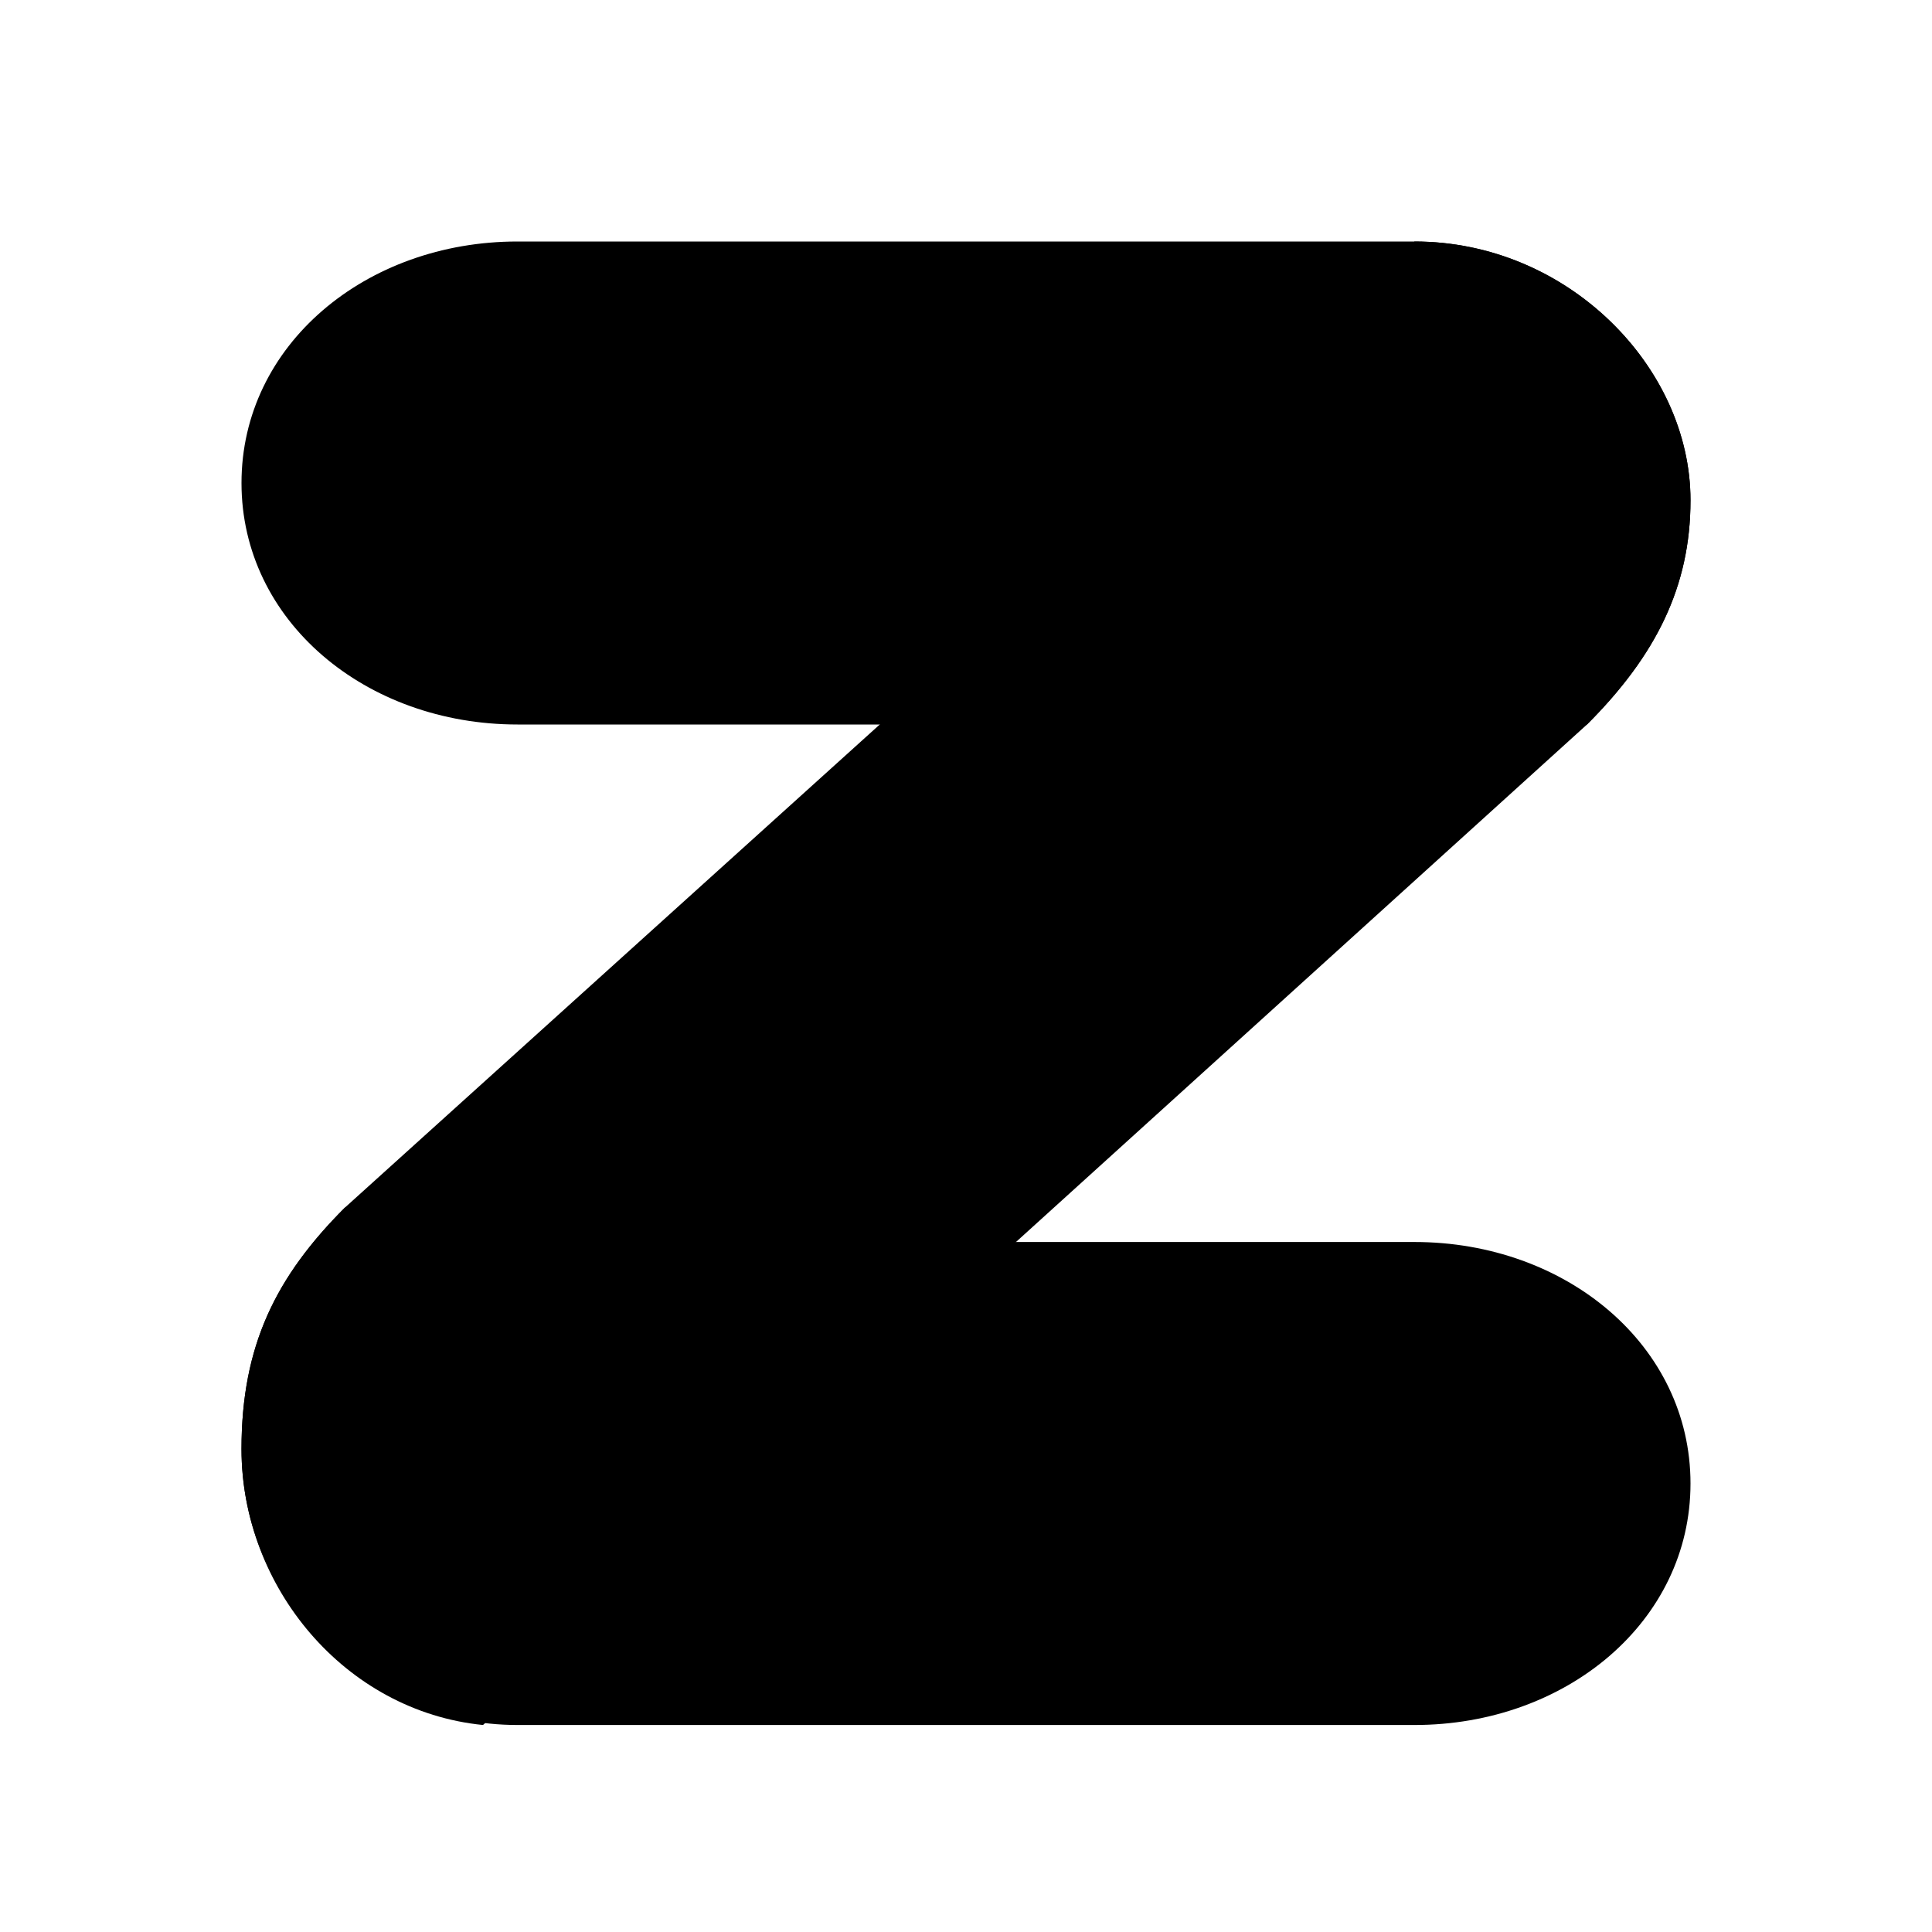
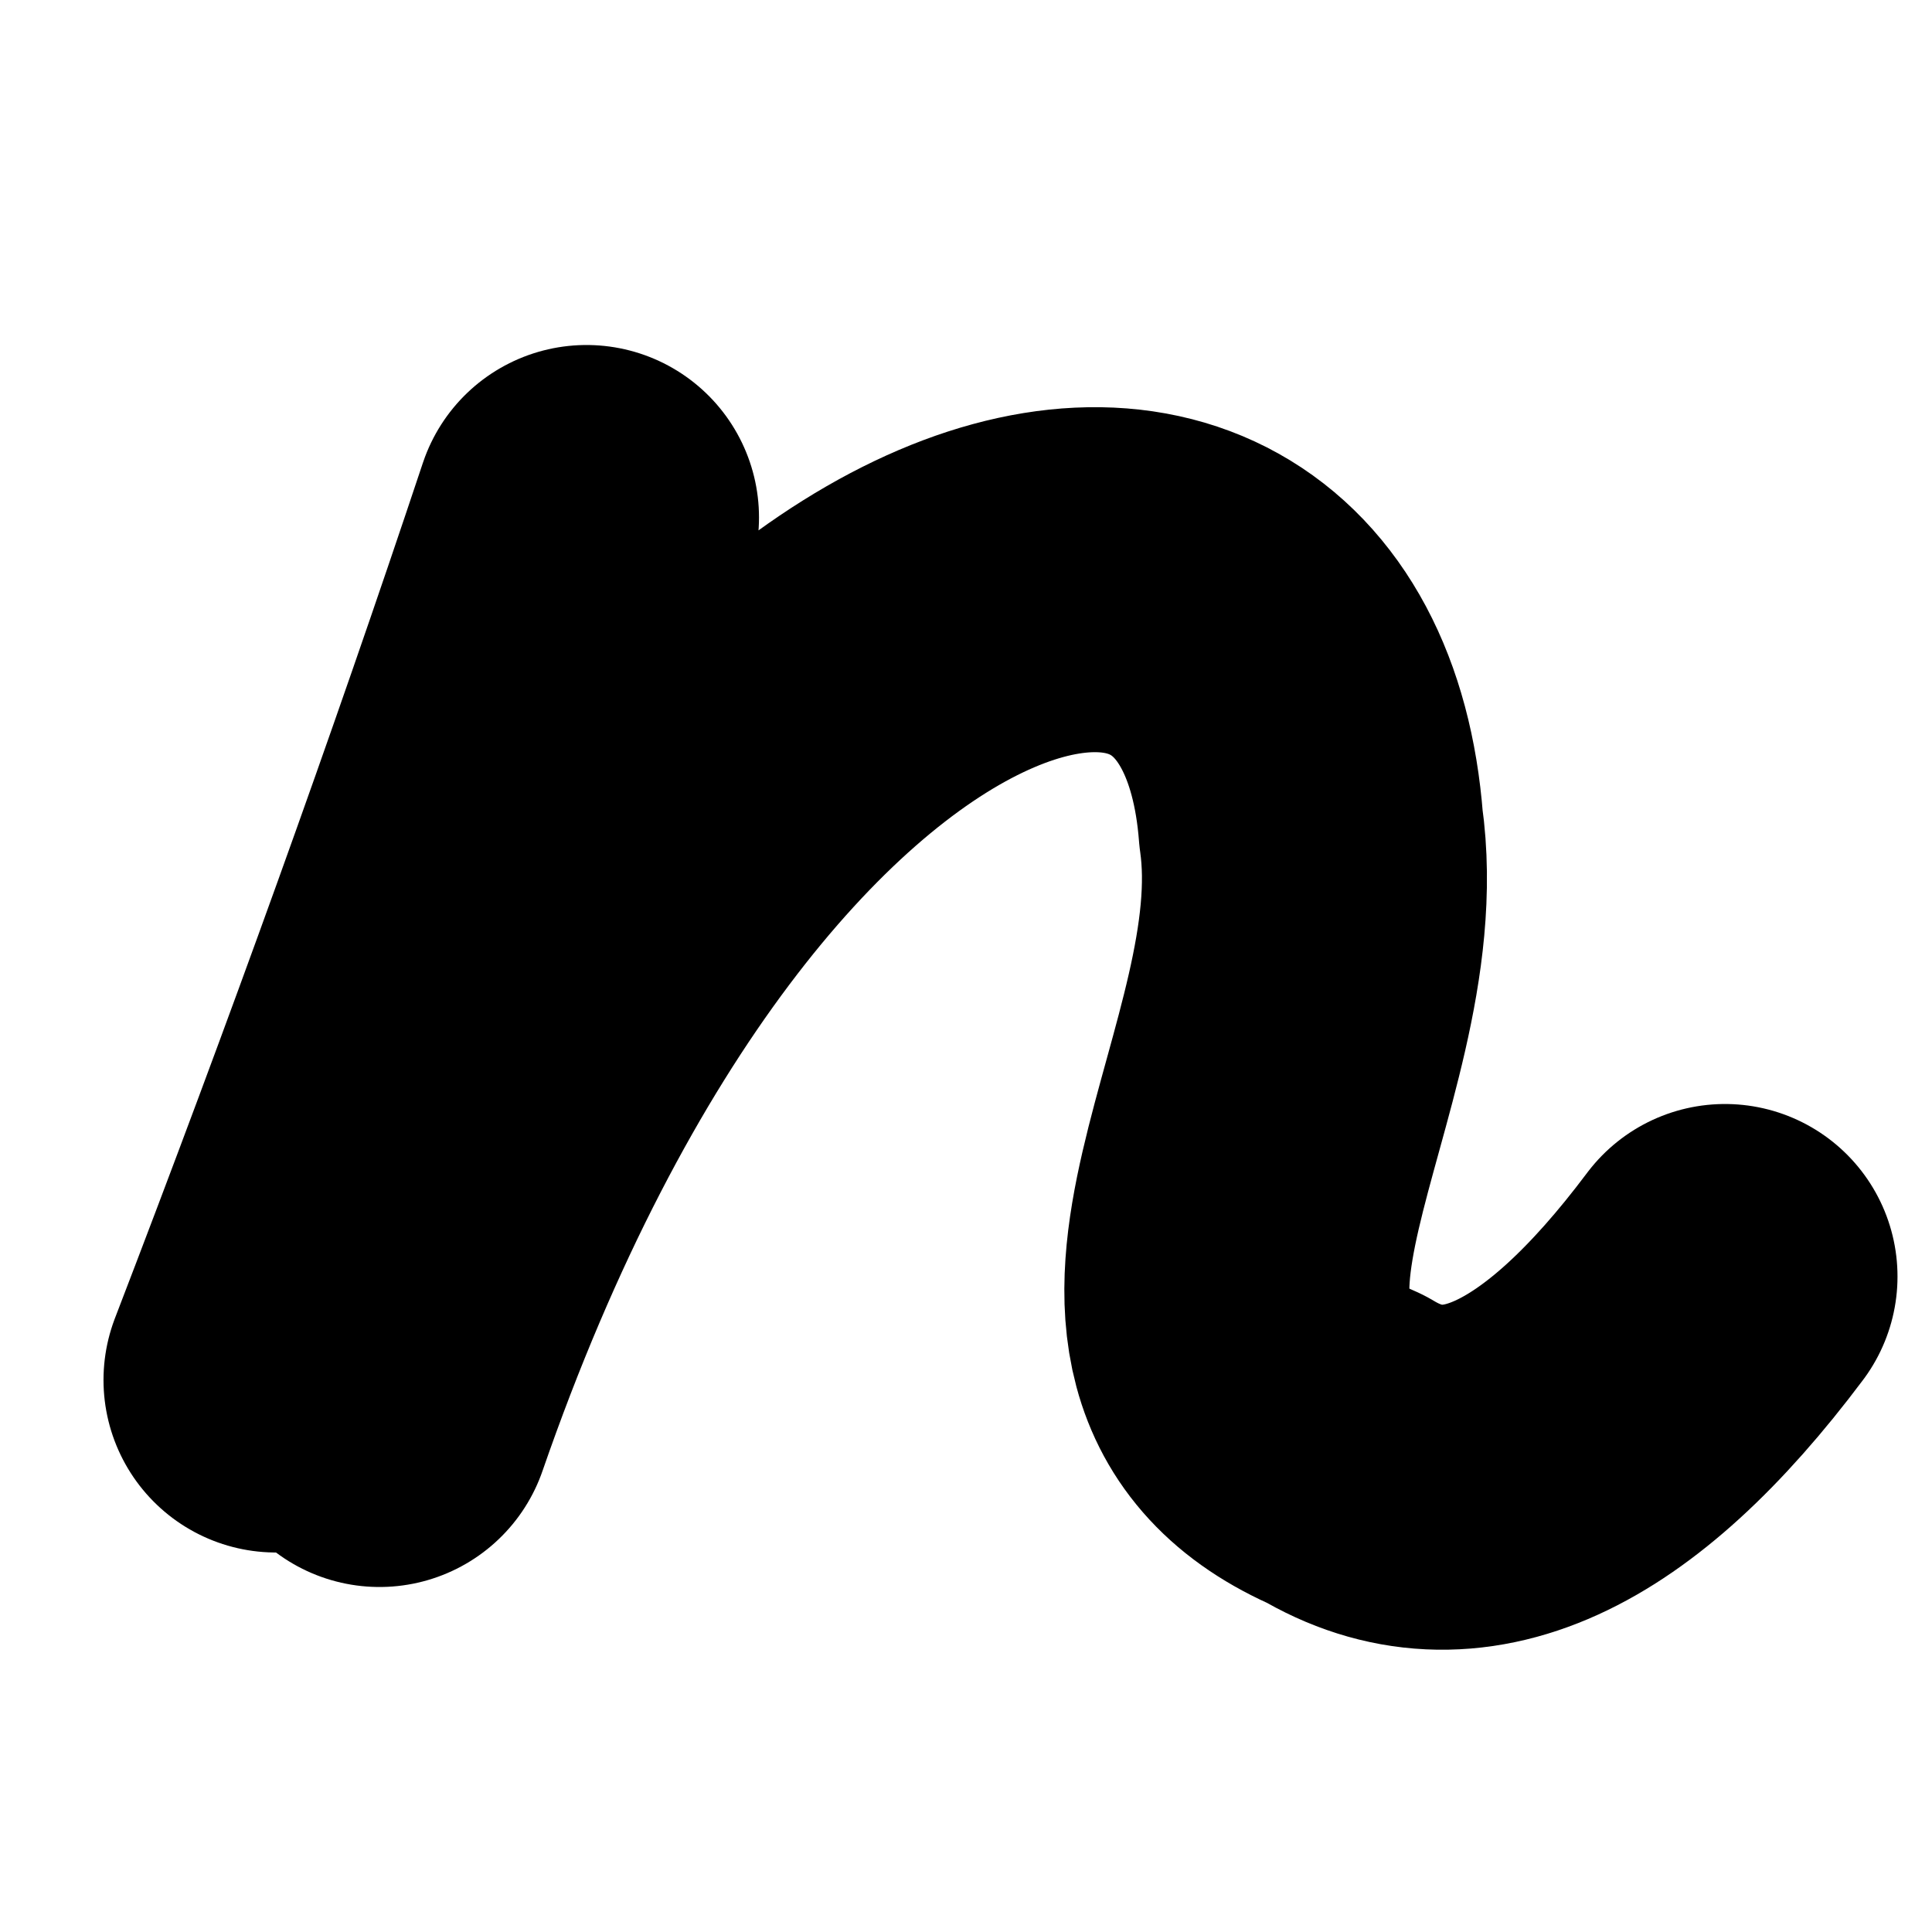
<svg xmlns="http://www.w3.org/2000/svg" width="44" height="44" viewBox="4 4 56 56">
-   <path d="M19 11H45C49.4 11 53 14.6 53 18.5C53 21 52 23 50 25H19C14.6 25 11 22 11 18S14.6 11 19 11Z" fill="#000" />
-   <path d="M19 40H45C49.4 40 53 43 53 47S49.4 54 45 54H19C14.6 54 11 50.4 11 46C11 43 12 41 14 39Z" fill="#000" />
-   <path d="M45 11C49.5 11 53 14.7 53 18.5C53 21 52 23 50 25L18 54C14 53.6 11 50 11 46C11 43 12 41 14 39Z" fill="#000" />
+   <path d="M12 44Q17 31 21 19L15 45C24 19 41 15 42 28C43 35 36 43 43 46Q48 49 54 41" fill="none" stroke="#000" stroke-width="10" stroke-linecap="round" stroke-linejoin="round" />
</svg>
